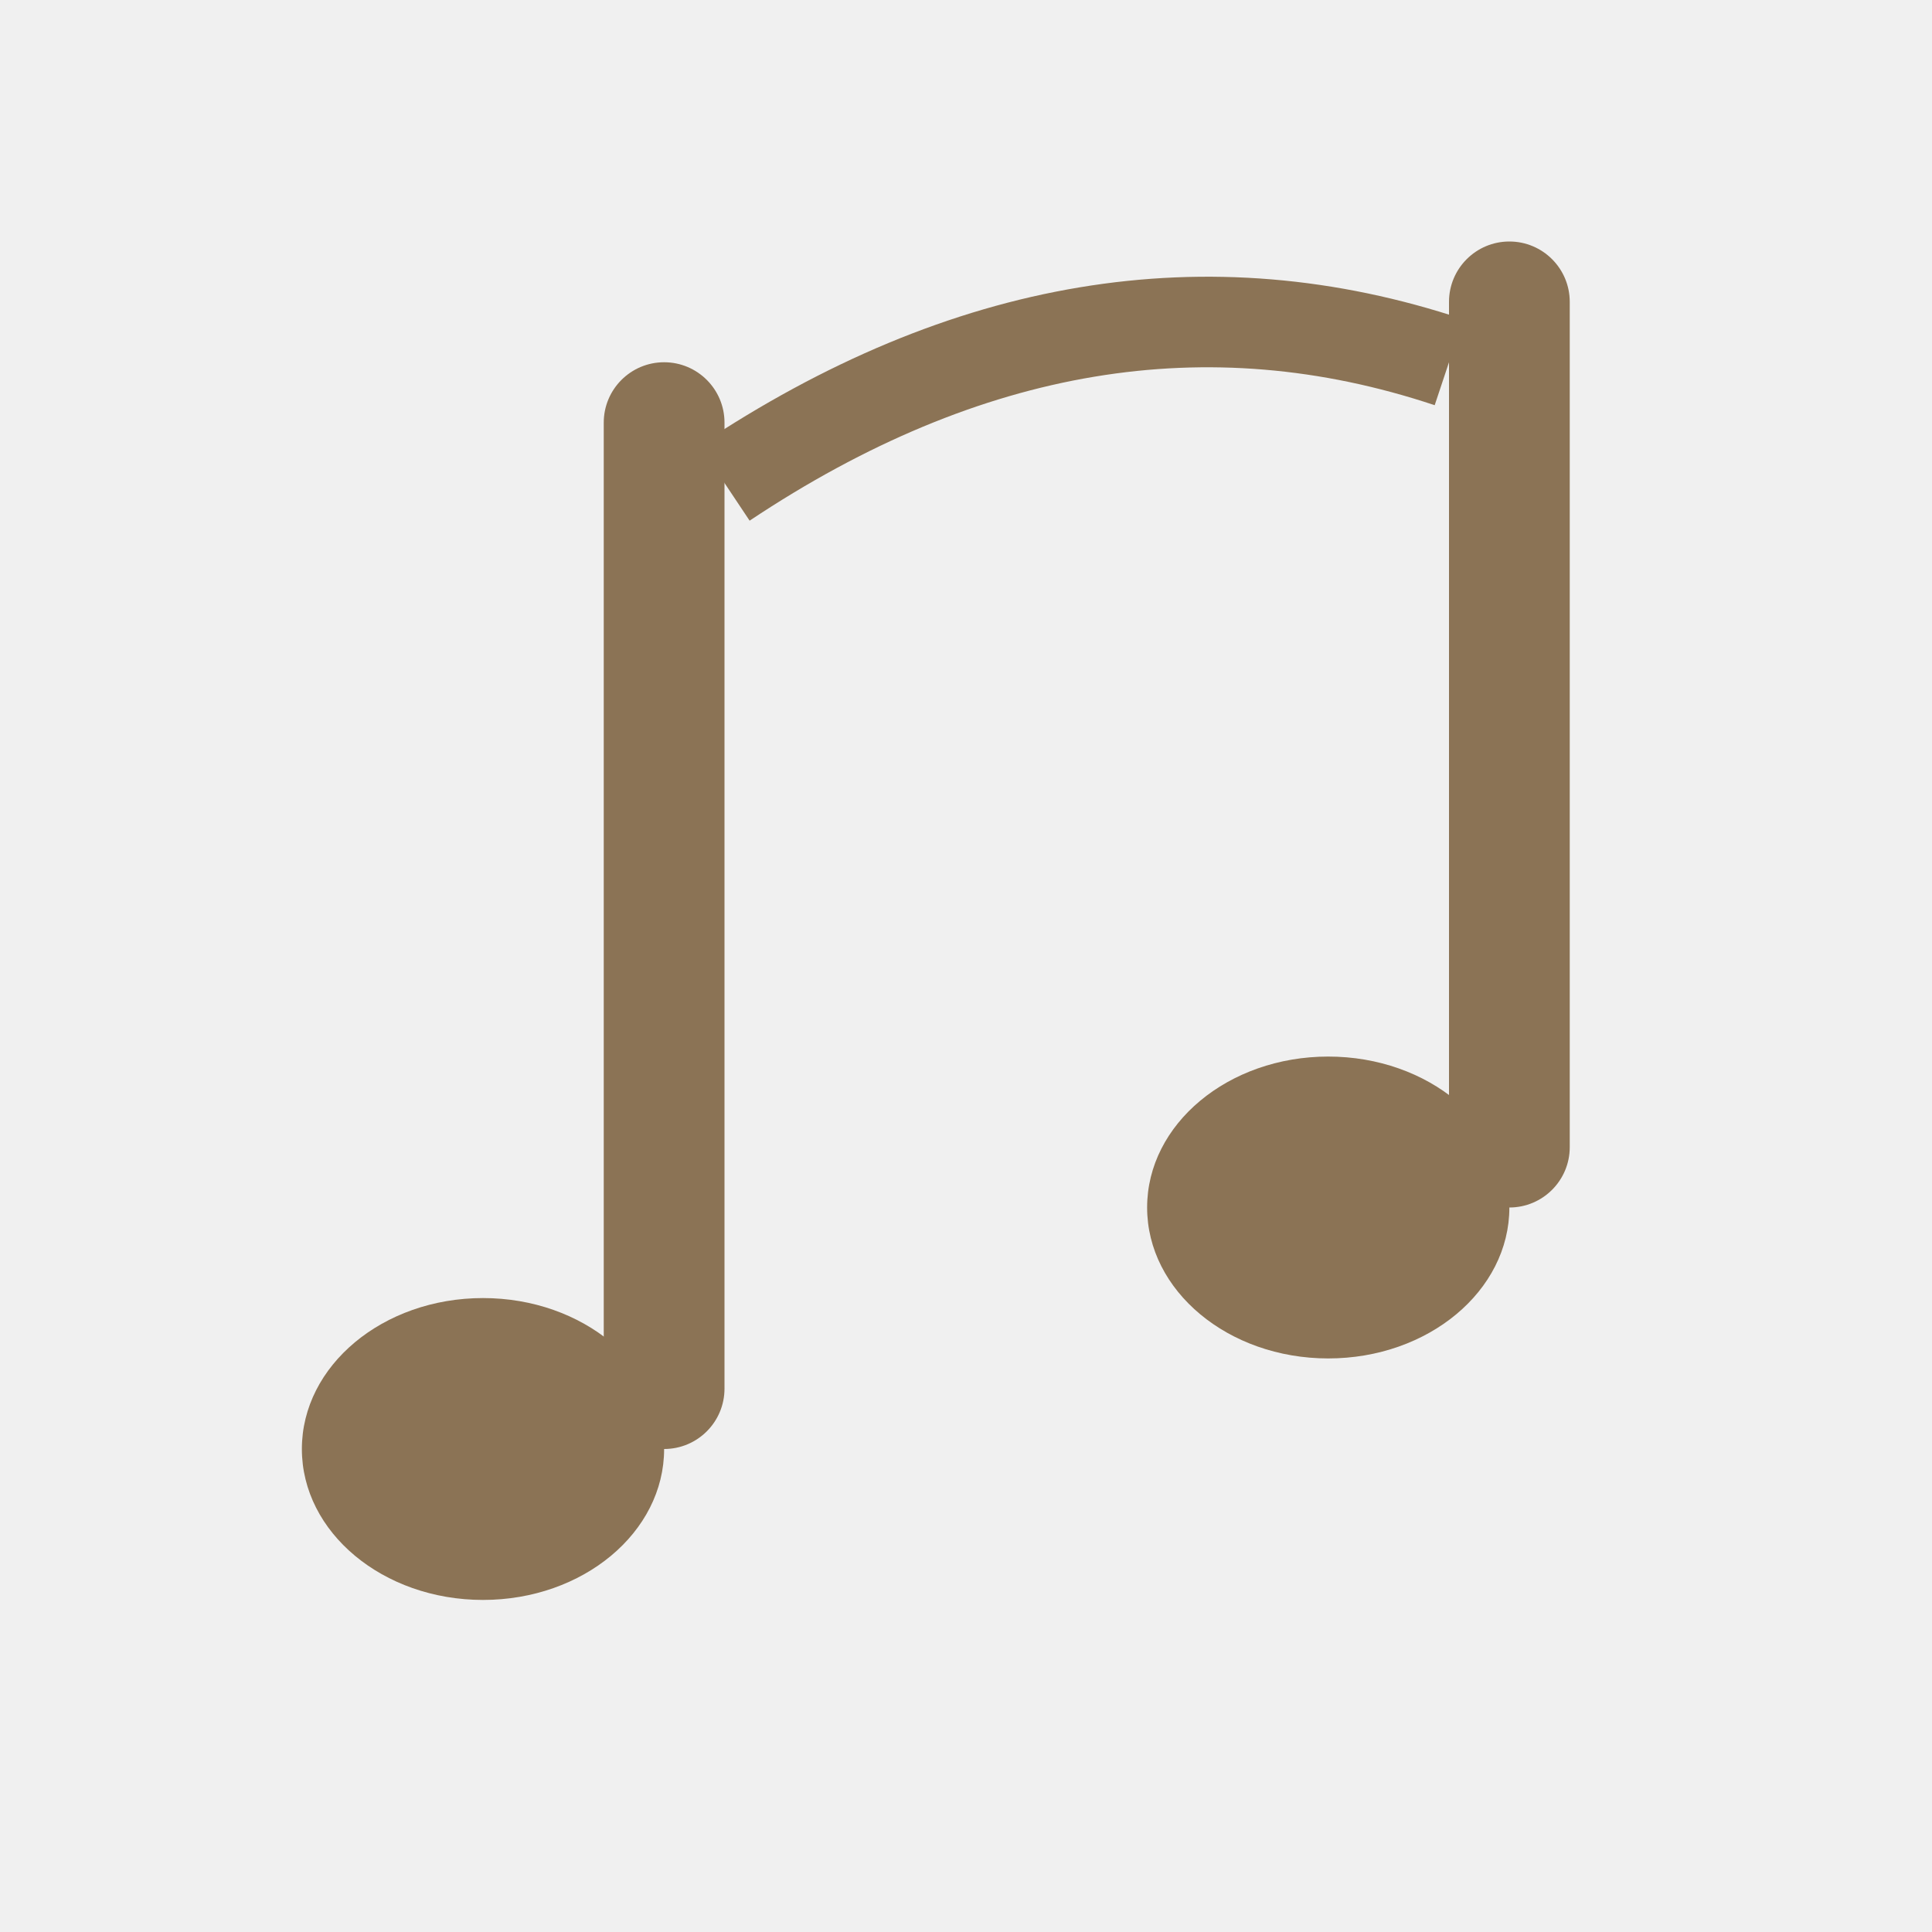
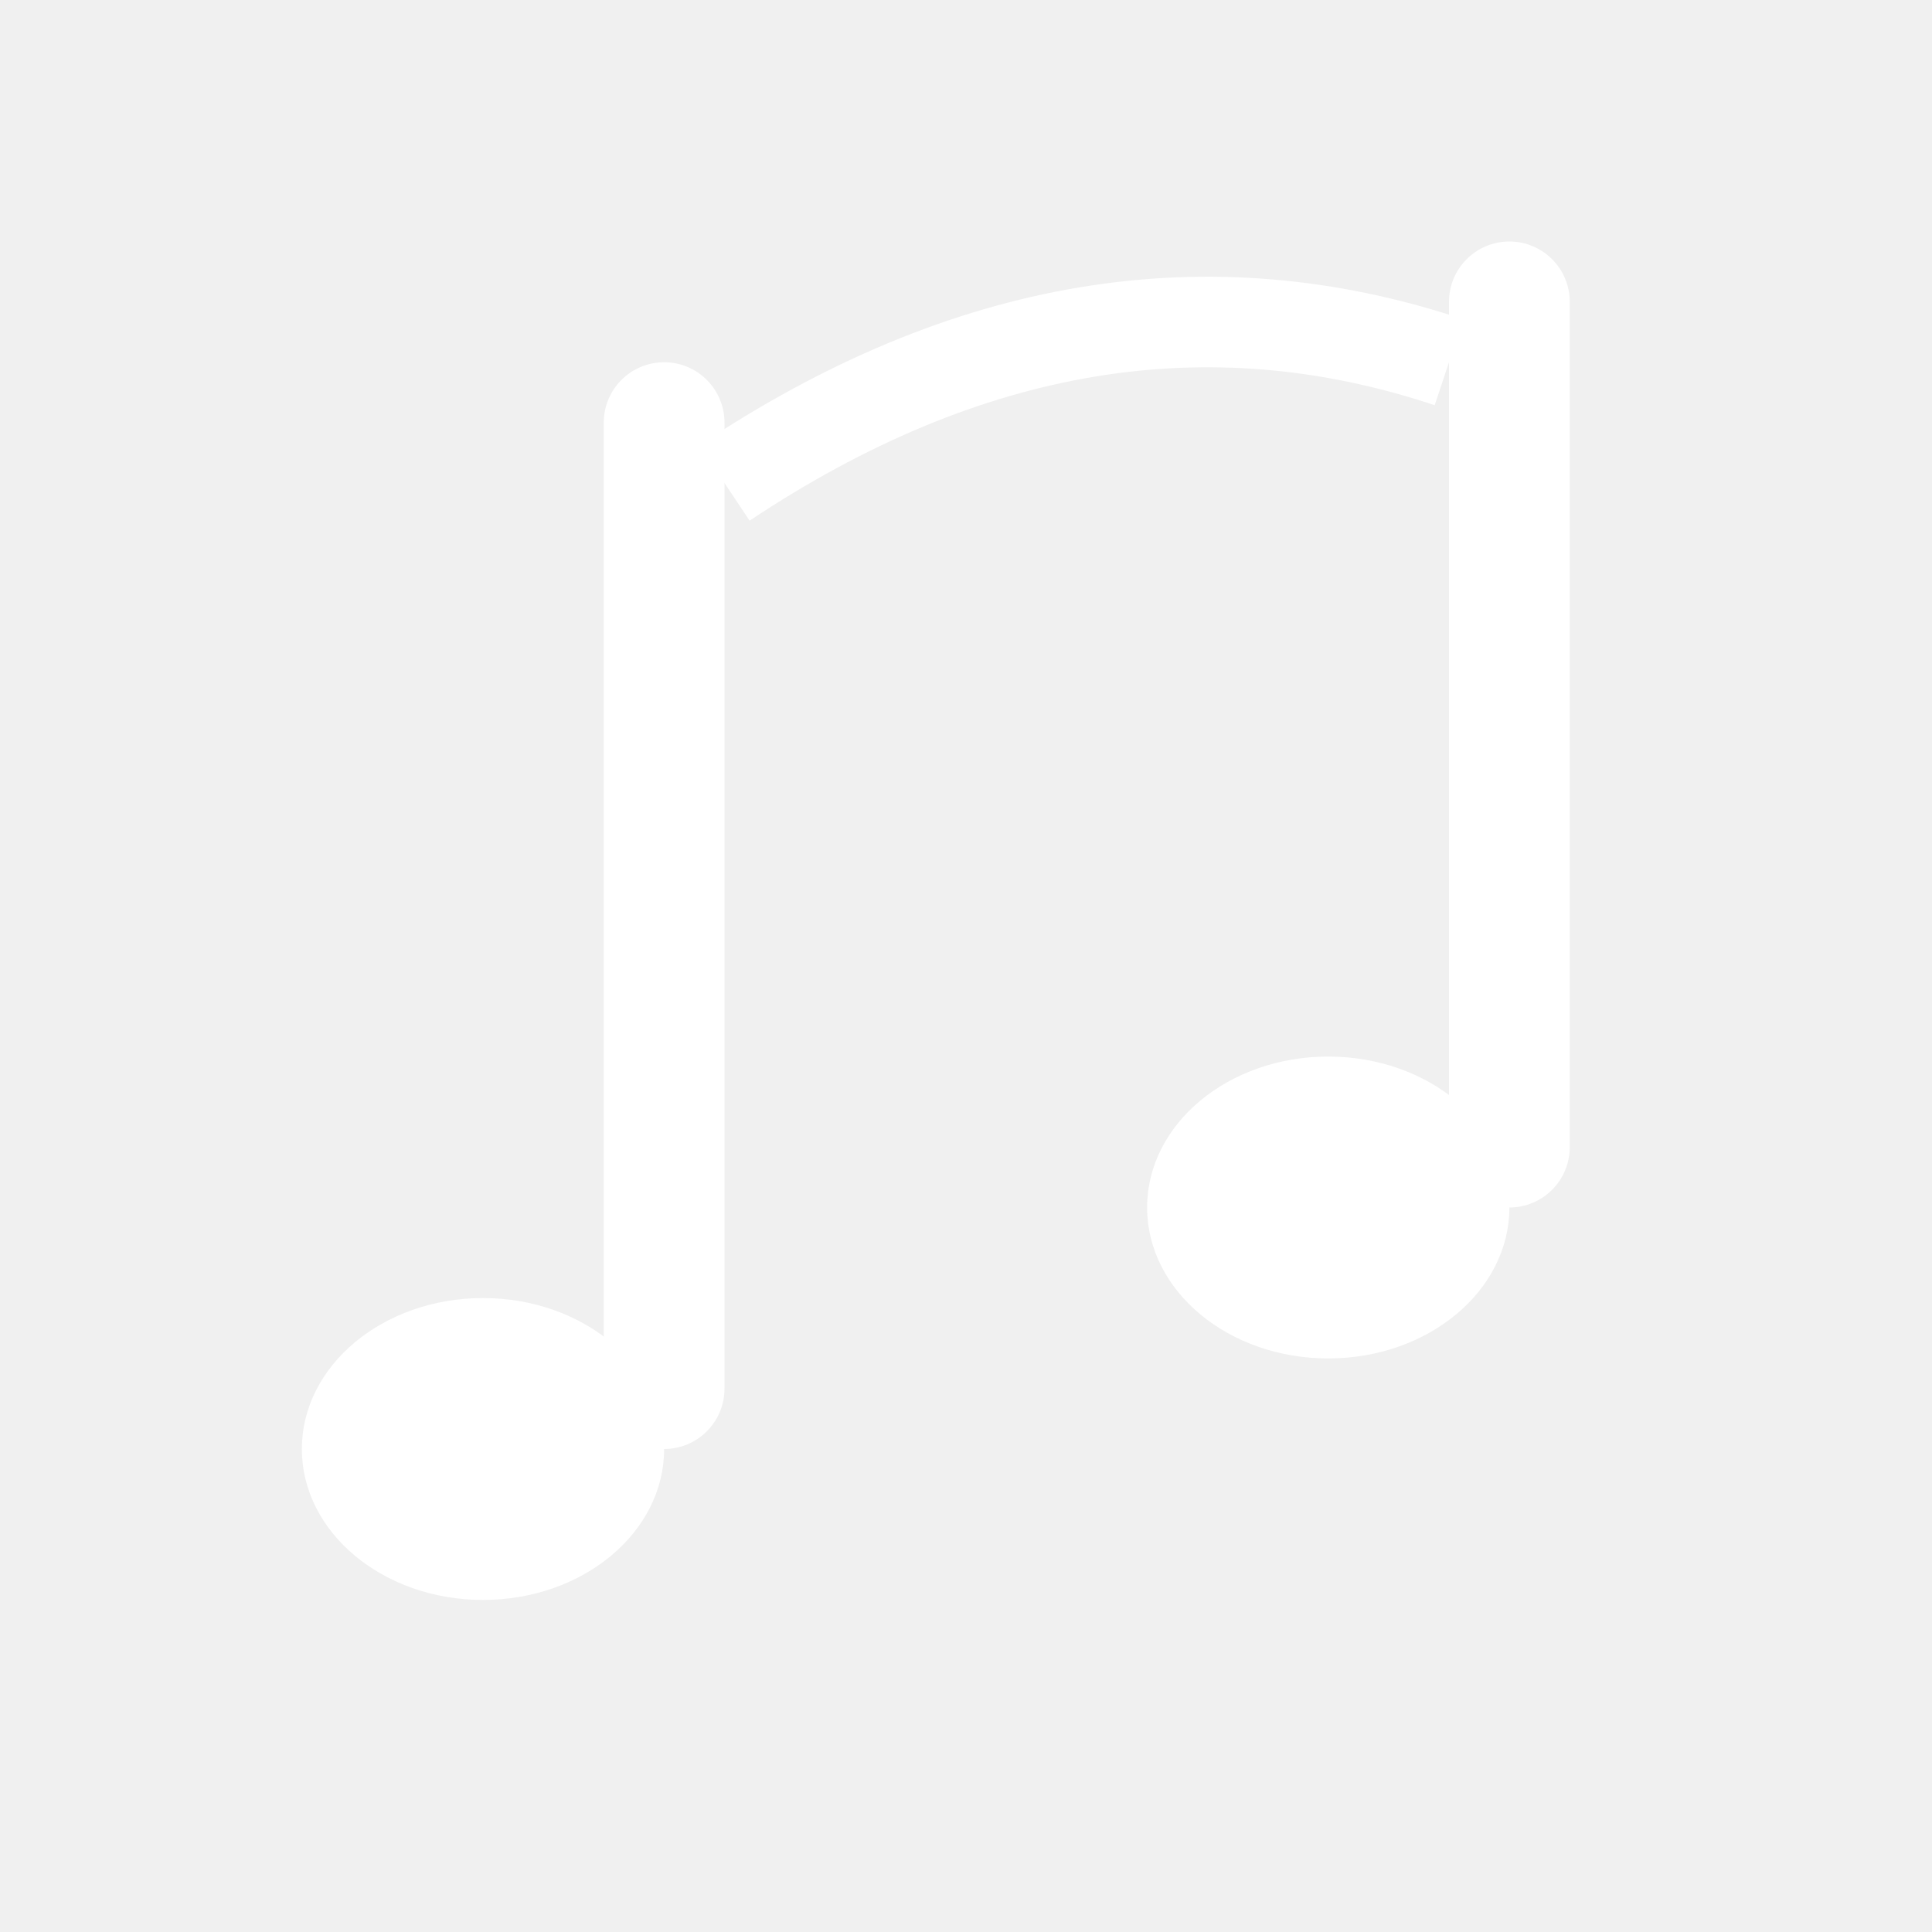
- <svg xmlns="http://www.w3.org/2000/svg" viewBox="0 0 32 32" fill="#8b7355">
+ <svg xmlns="http://www.w3.org/2000/svg" viewBox="0 0 32 32" fill="#ffffff">
  <ellipse cx="8" cy="24" rx="3" ry="2.5" />
  <rect x="10" y="6" width="2" height="18" rx="1" />
  <ellipse cx="22" cy="20" rx="3" ry="2.5" />
  <rect x="24" y="4" width="2" height="16" rx="1" />
-   <path d="M12 8 Q18 4 24 6" fill="none" stroke="#8b7355" stroke-width="1.5" />
+   <path d="M12 8 Q18 4 24 6" fill="none" stroke="#ffffff" stroke-width="1.5" />
</svg>
